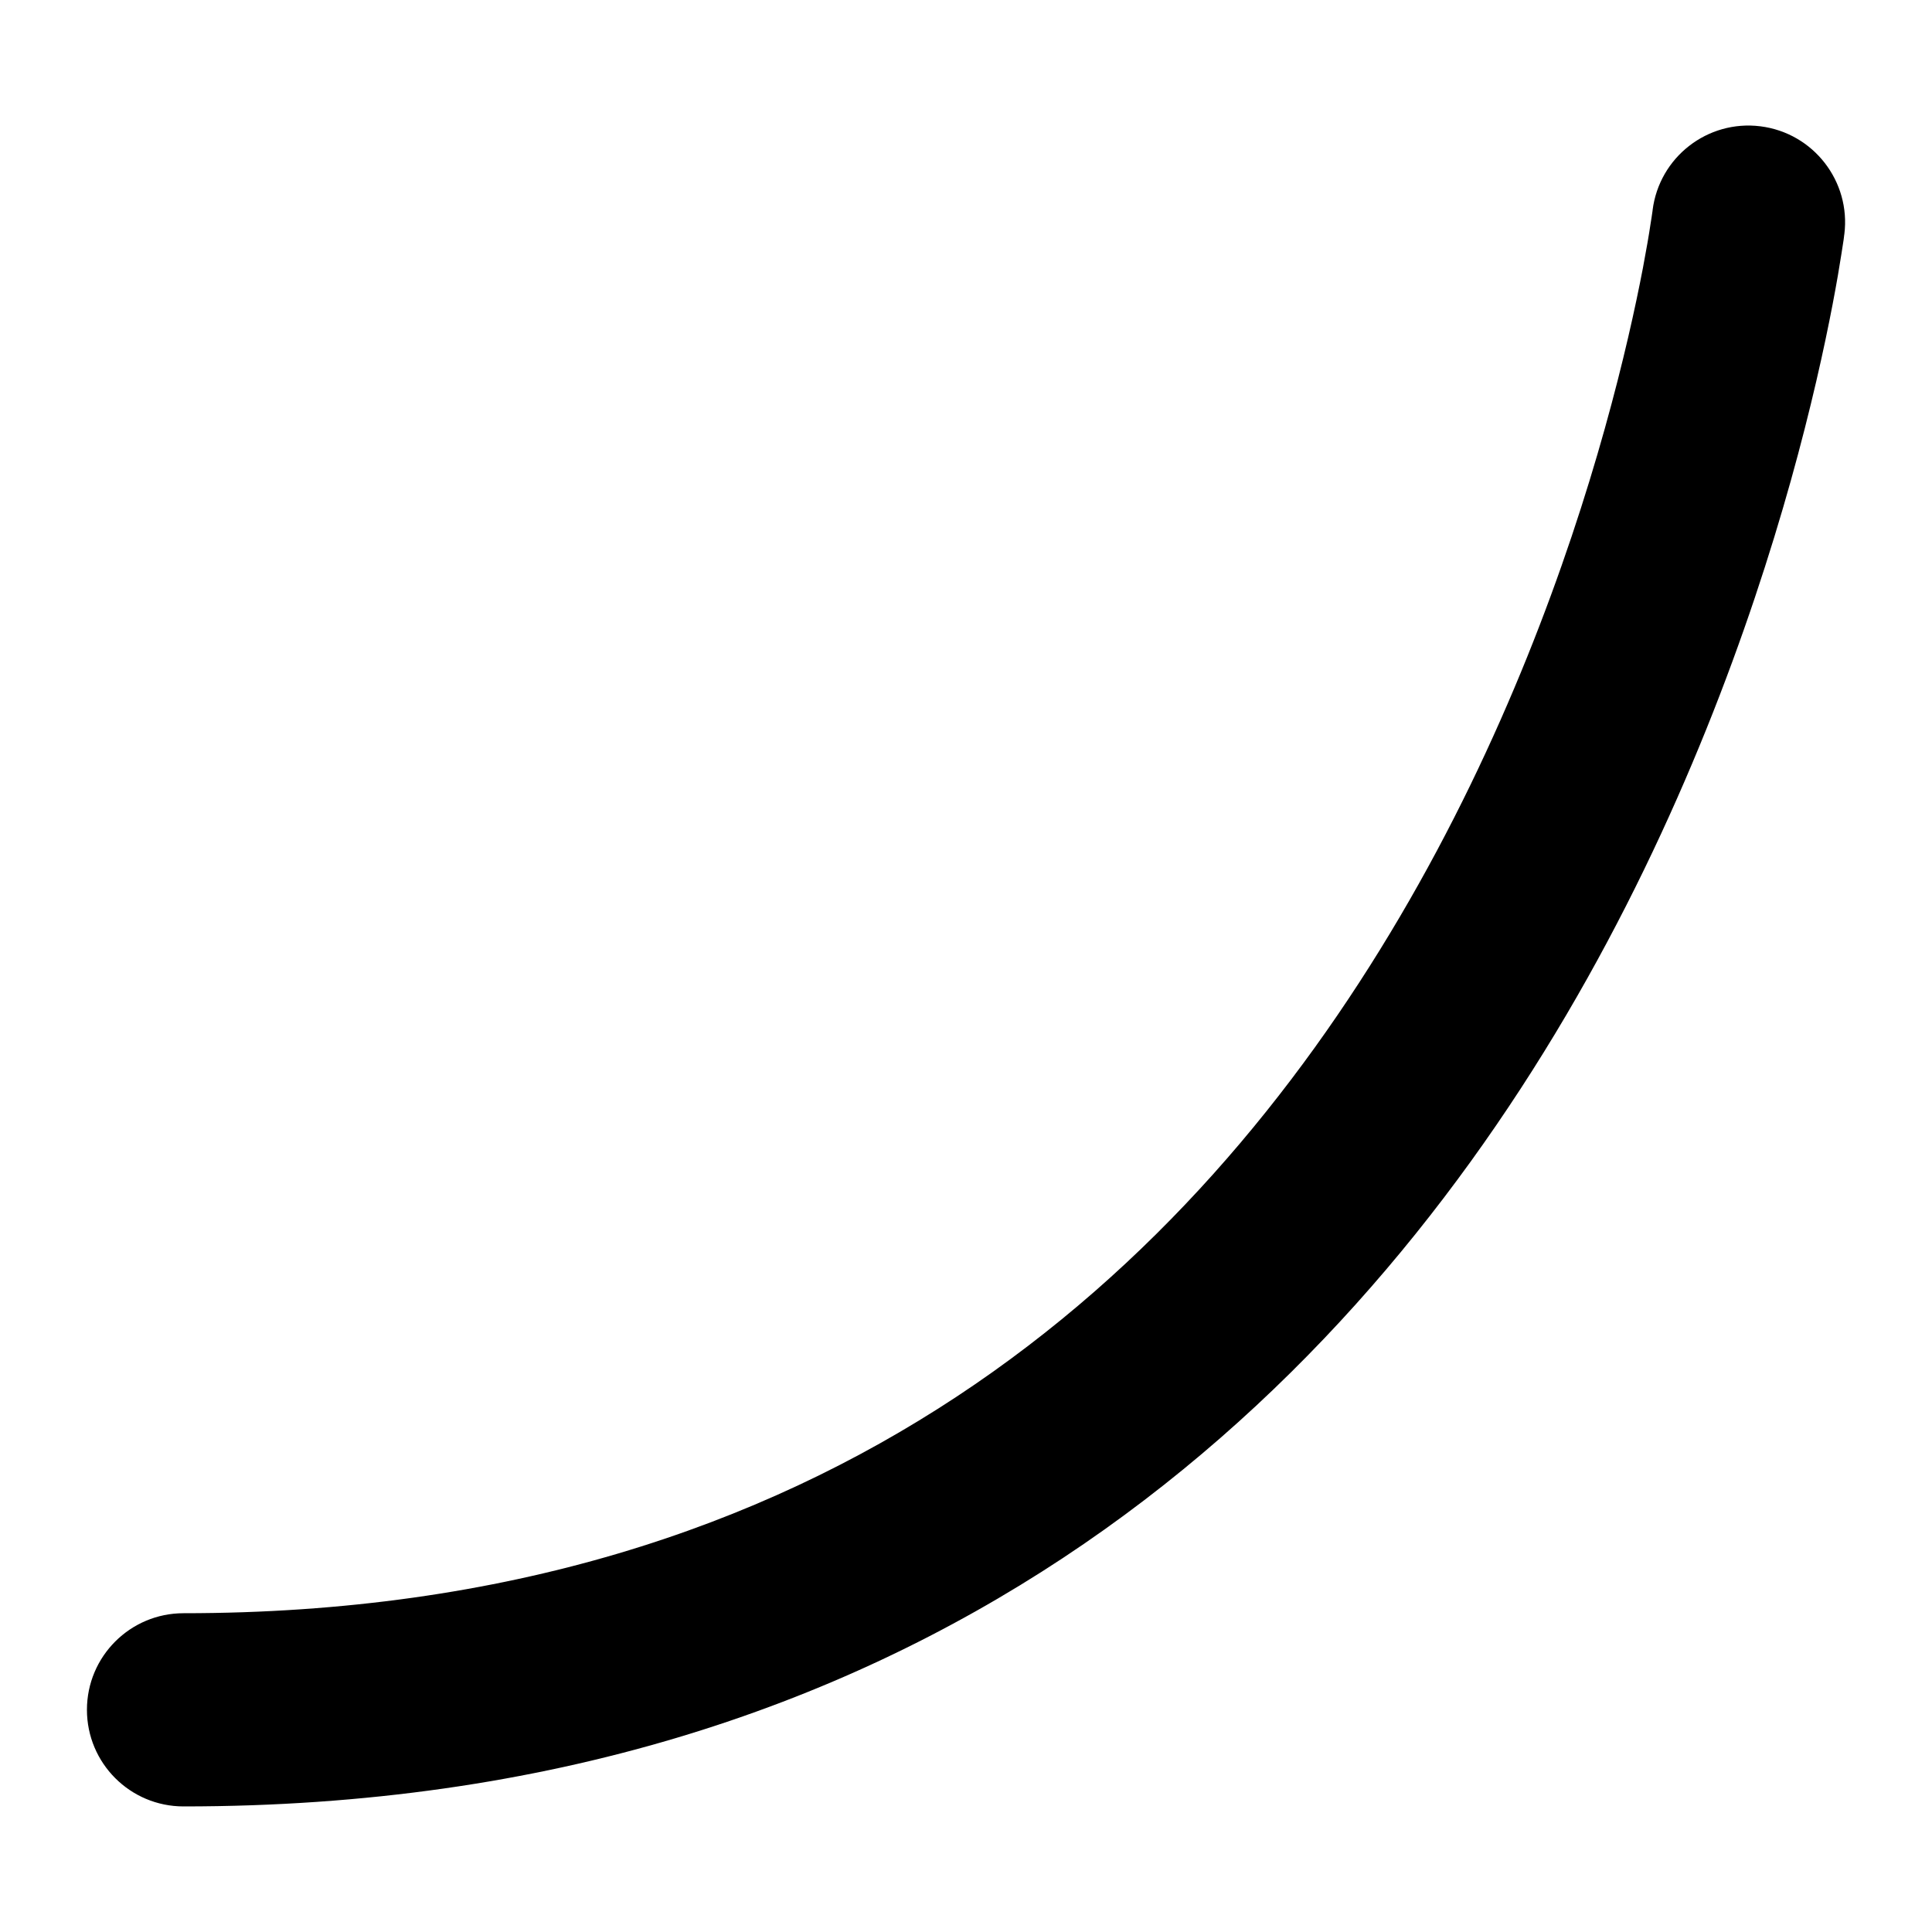
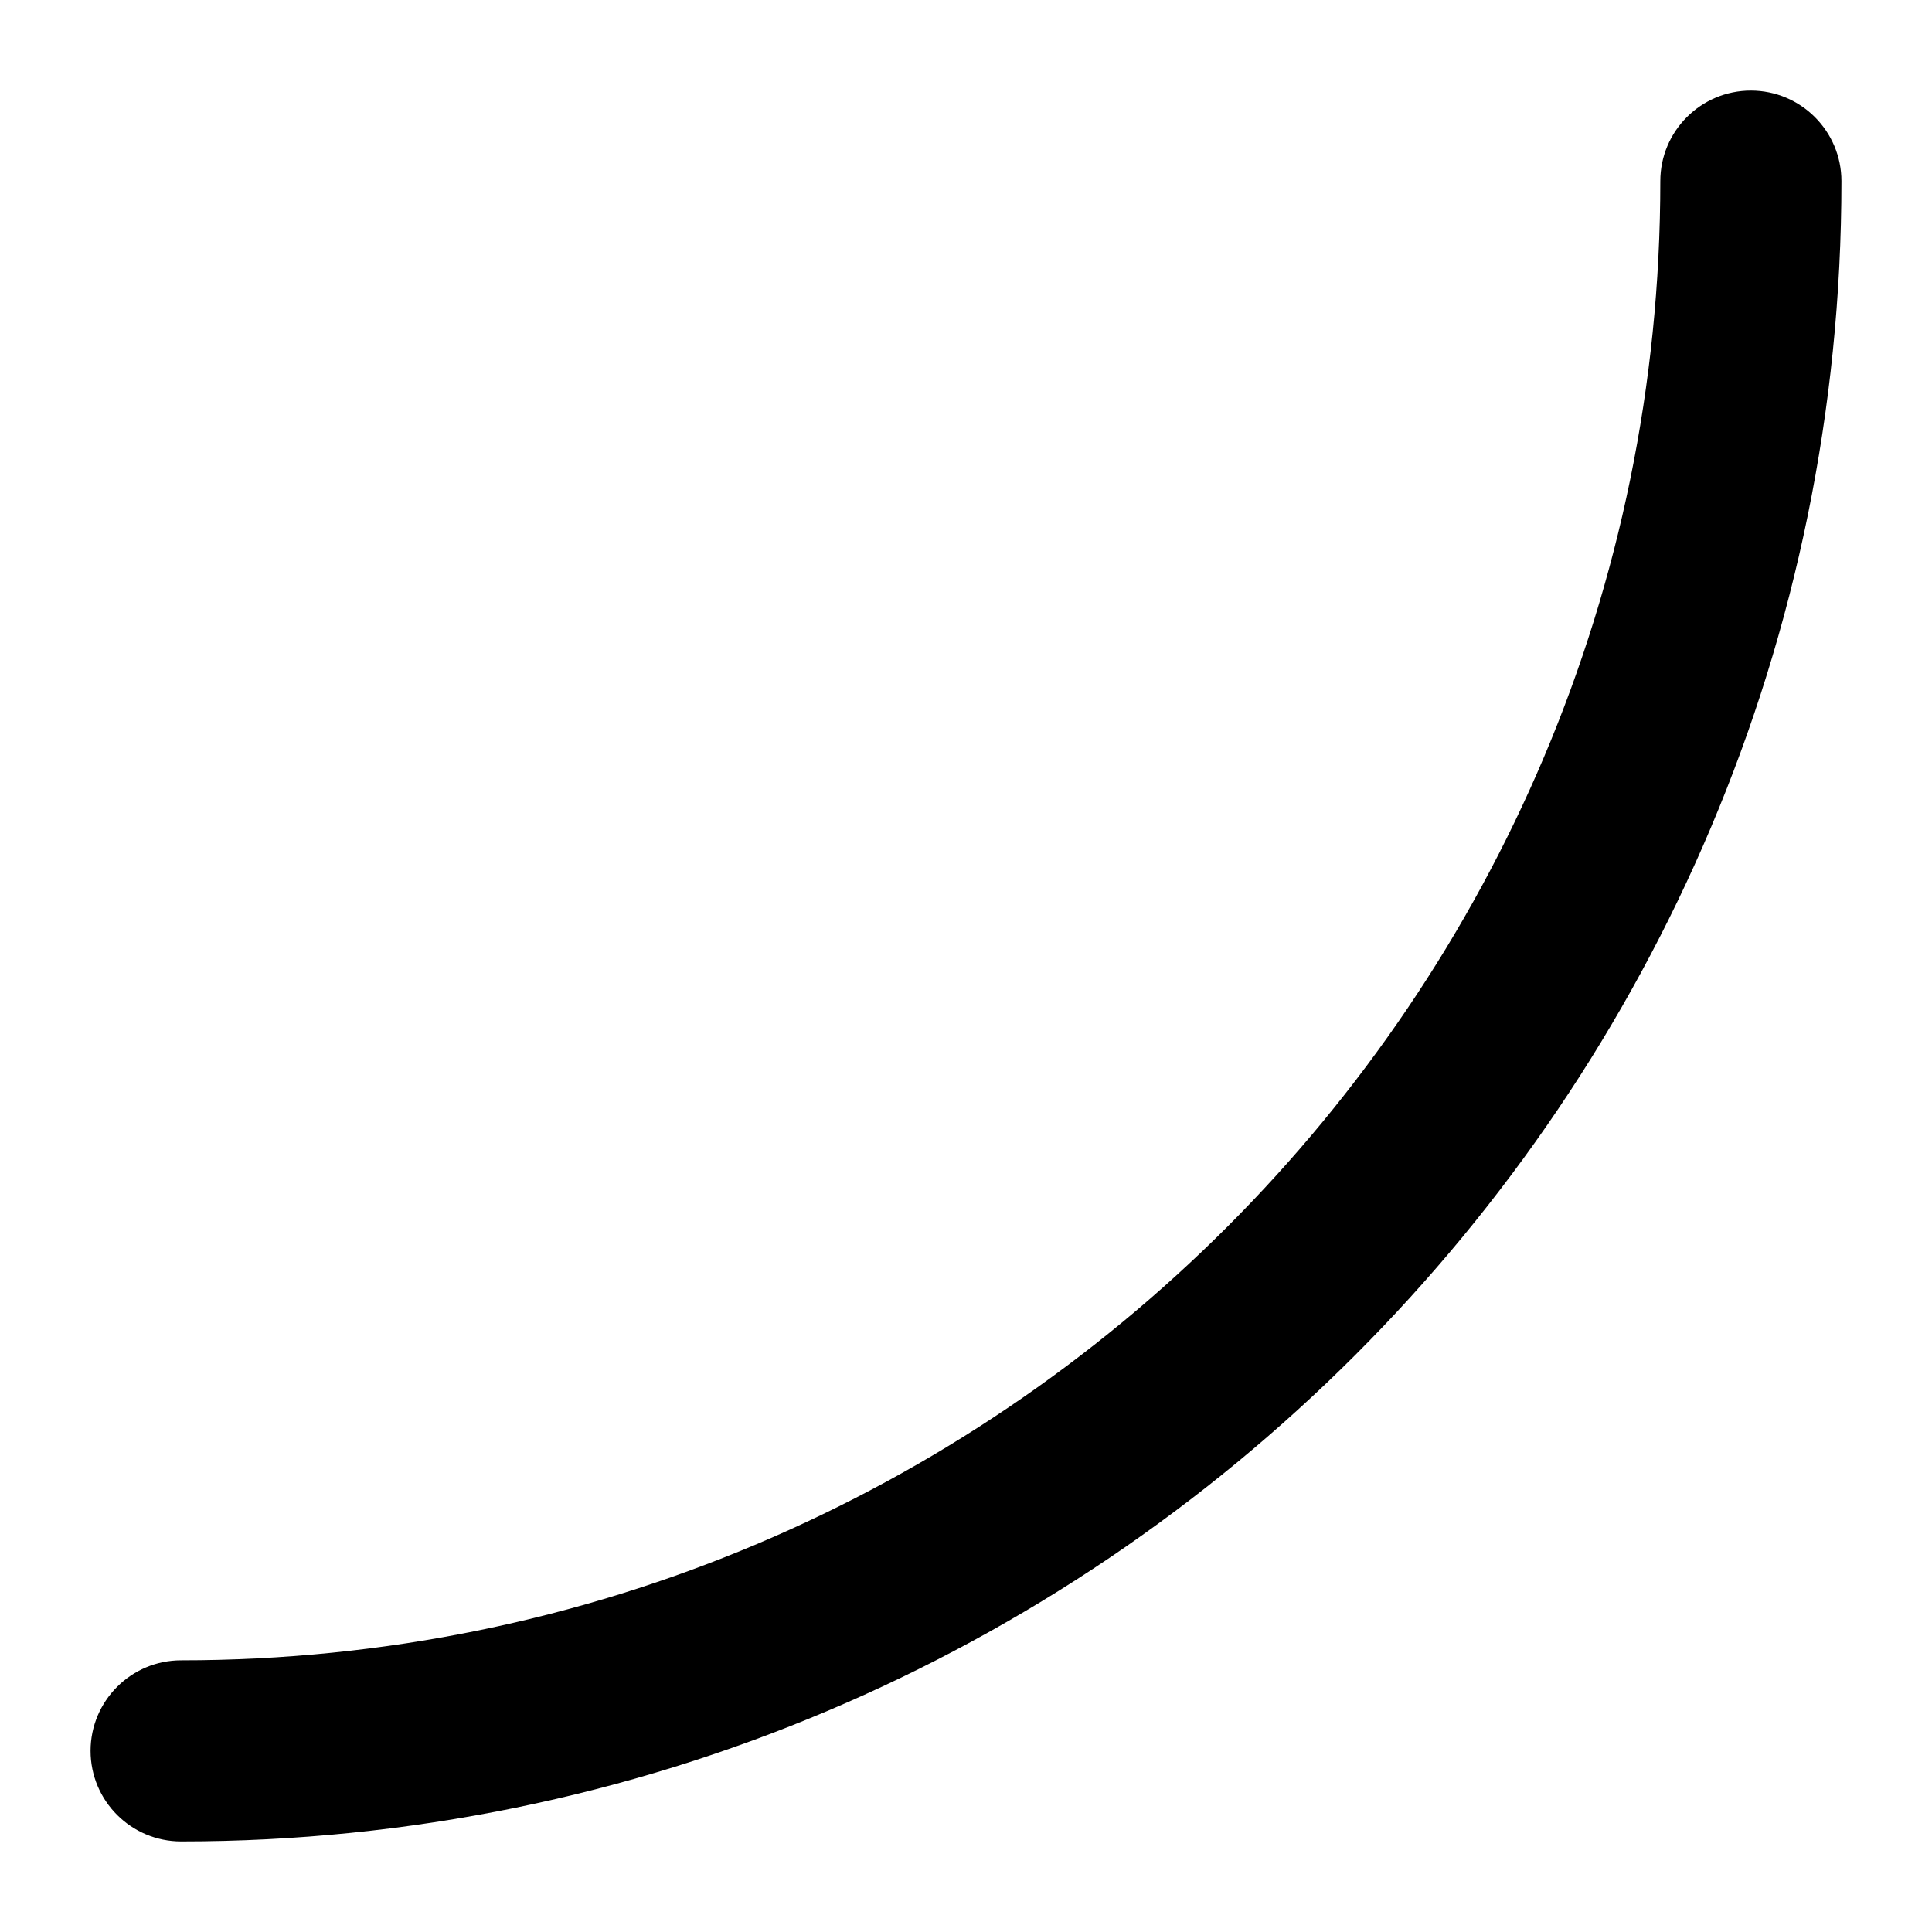
<svg xmlns="http://www.w3.org/2000/svg" width="16" height="16" viewBox="0 0 16 16">
-   <path d="M13.686 1.741L13.686 1.744L13.683 1.764C13.68 1.784 13.676 1.814 13.669 1.855C13.657 1.937 13.636 2.06 13.606 2.219C13.545 2.537 13.445 2.996 13.29 3.55C12.98 4.659 12.454 6.13 11.592 7.594C9.881 10.502 6.871 13.36 1.52 13.36C1.078 13.36 0.72 13.718 0.72 14.16C0.72 14.602 1.078 14.96 1.52 14.96C7.586 14.96 11.057 11.659 12.971 8.406C13.922 6.79 14.495 5.181 14.831 3.98C14.999 3.379 15.109 2.875 15.177 2.52C15.211 2.342 15.235 2.2 15.25 2.102C15.258 2.052 15.264 2.014 15.268 1.986L15.272 1.954L15.273 1.944L15.274 1.941L15.274 1.94C15.329 1.502 15.018 1.101 14.579 1.046C14.141 0.991 13.741 1.302 13.686 1.741Z" />
+   <path d="M1.5 13.75C8.265 13.75 13.75 8.265 13.75 1.5C13.75 1.086 14.086 0.75 14.5 0.75C14.914 0.75 15.25 1.086 15.25 1.5C15.25 9.094 9.094 15.25 1.5 15.25C1.086 15.25 0.75 14.914 0.75 14.5C0.75 14.086 1.086 13.75 1.5 13.75Z" />
</svg>
